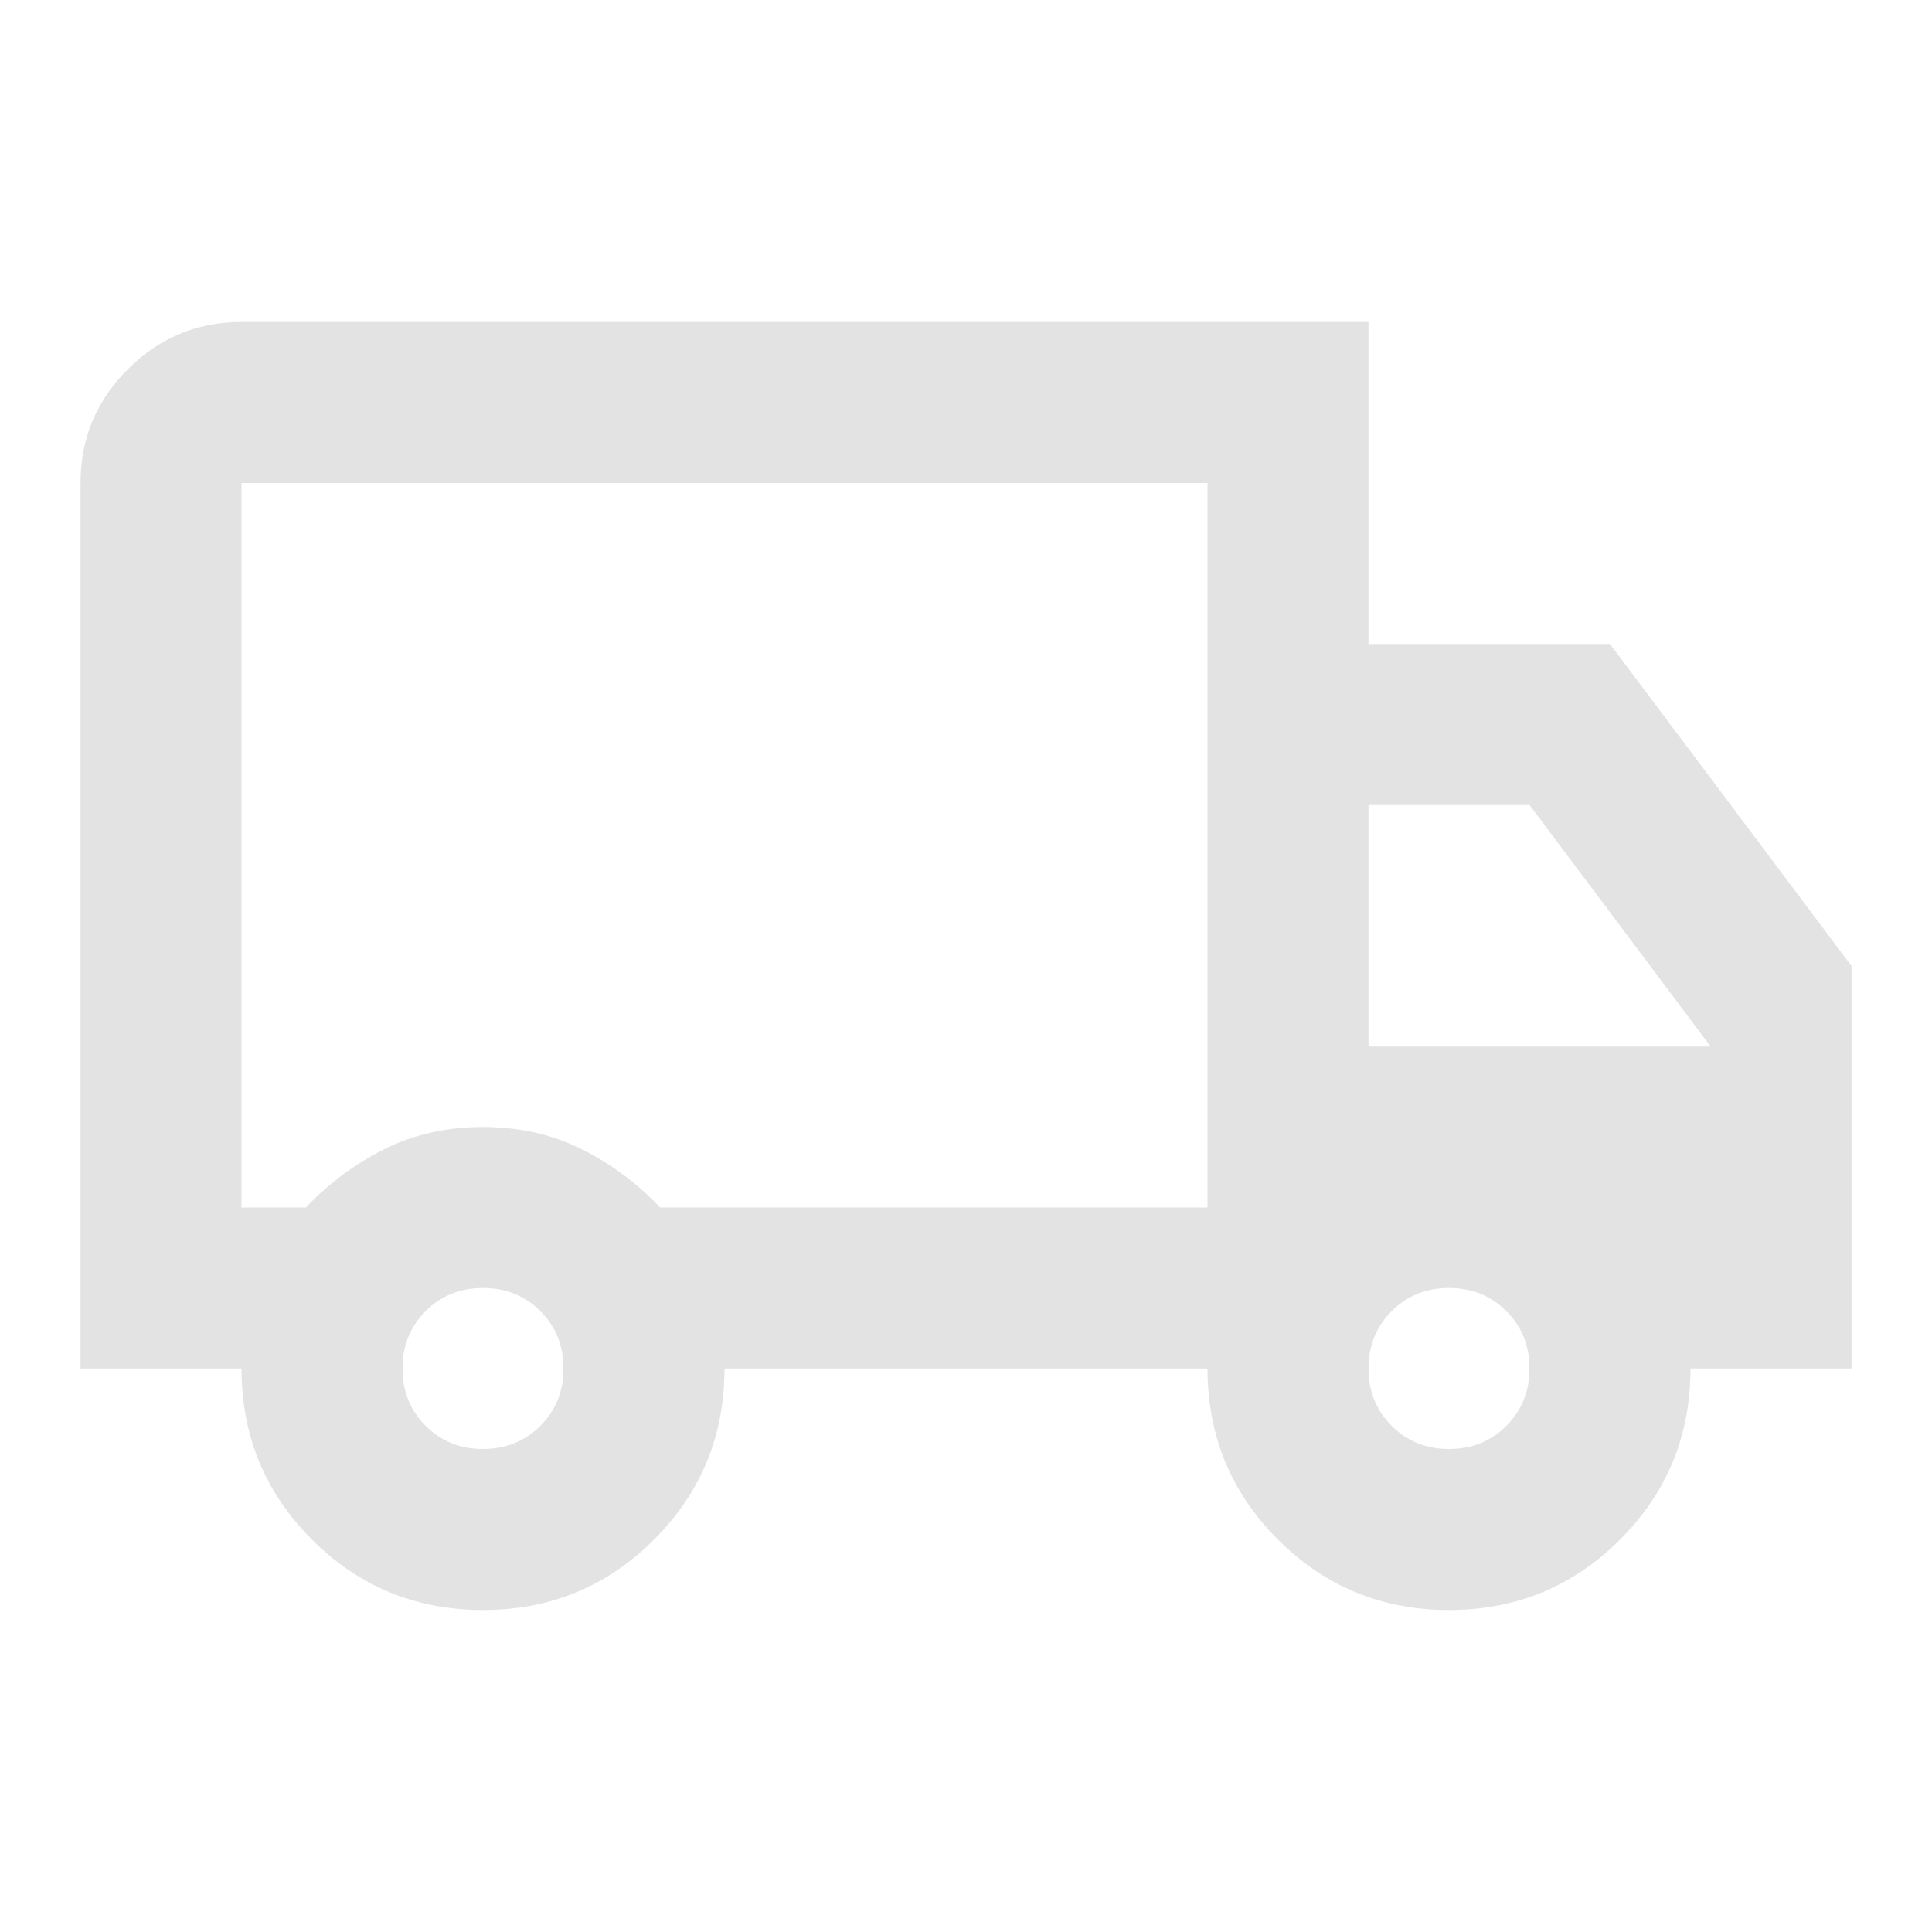
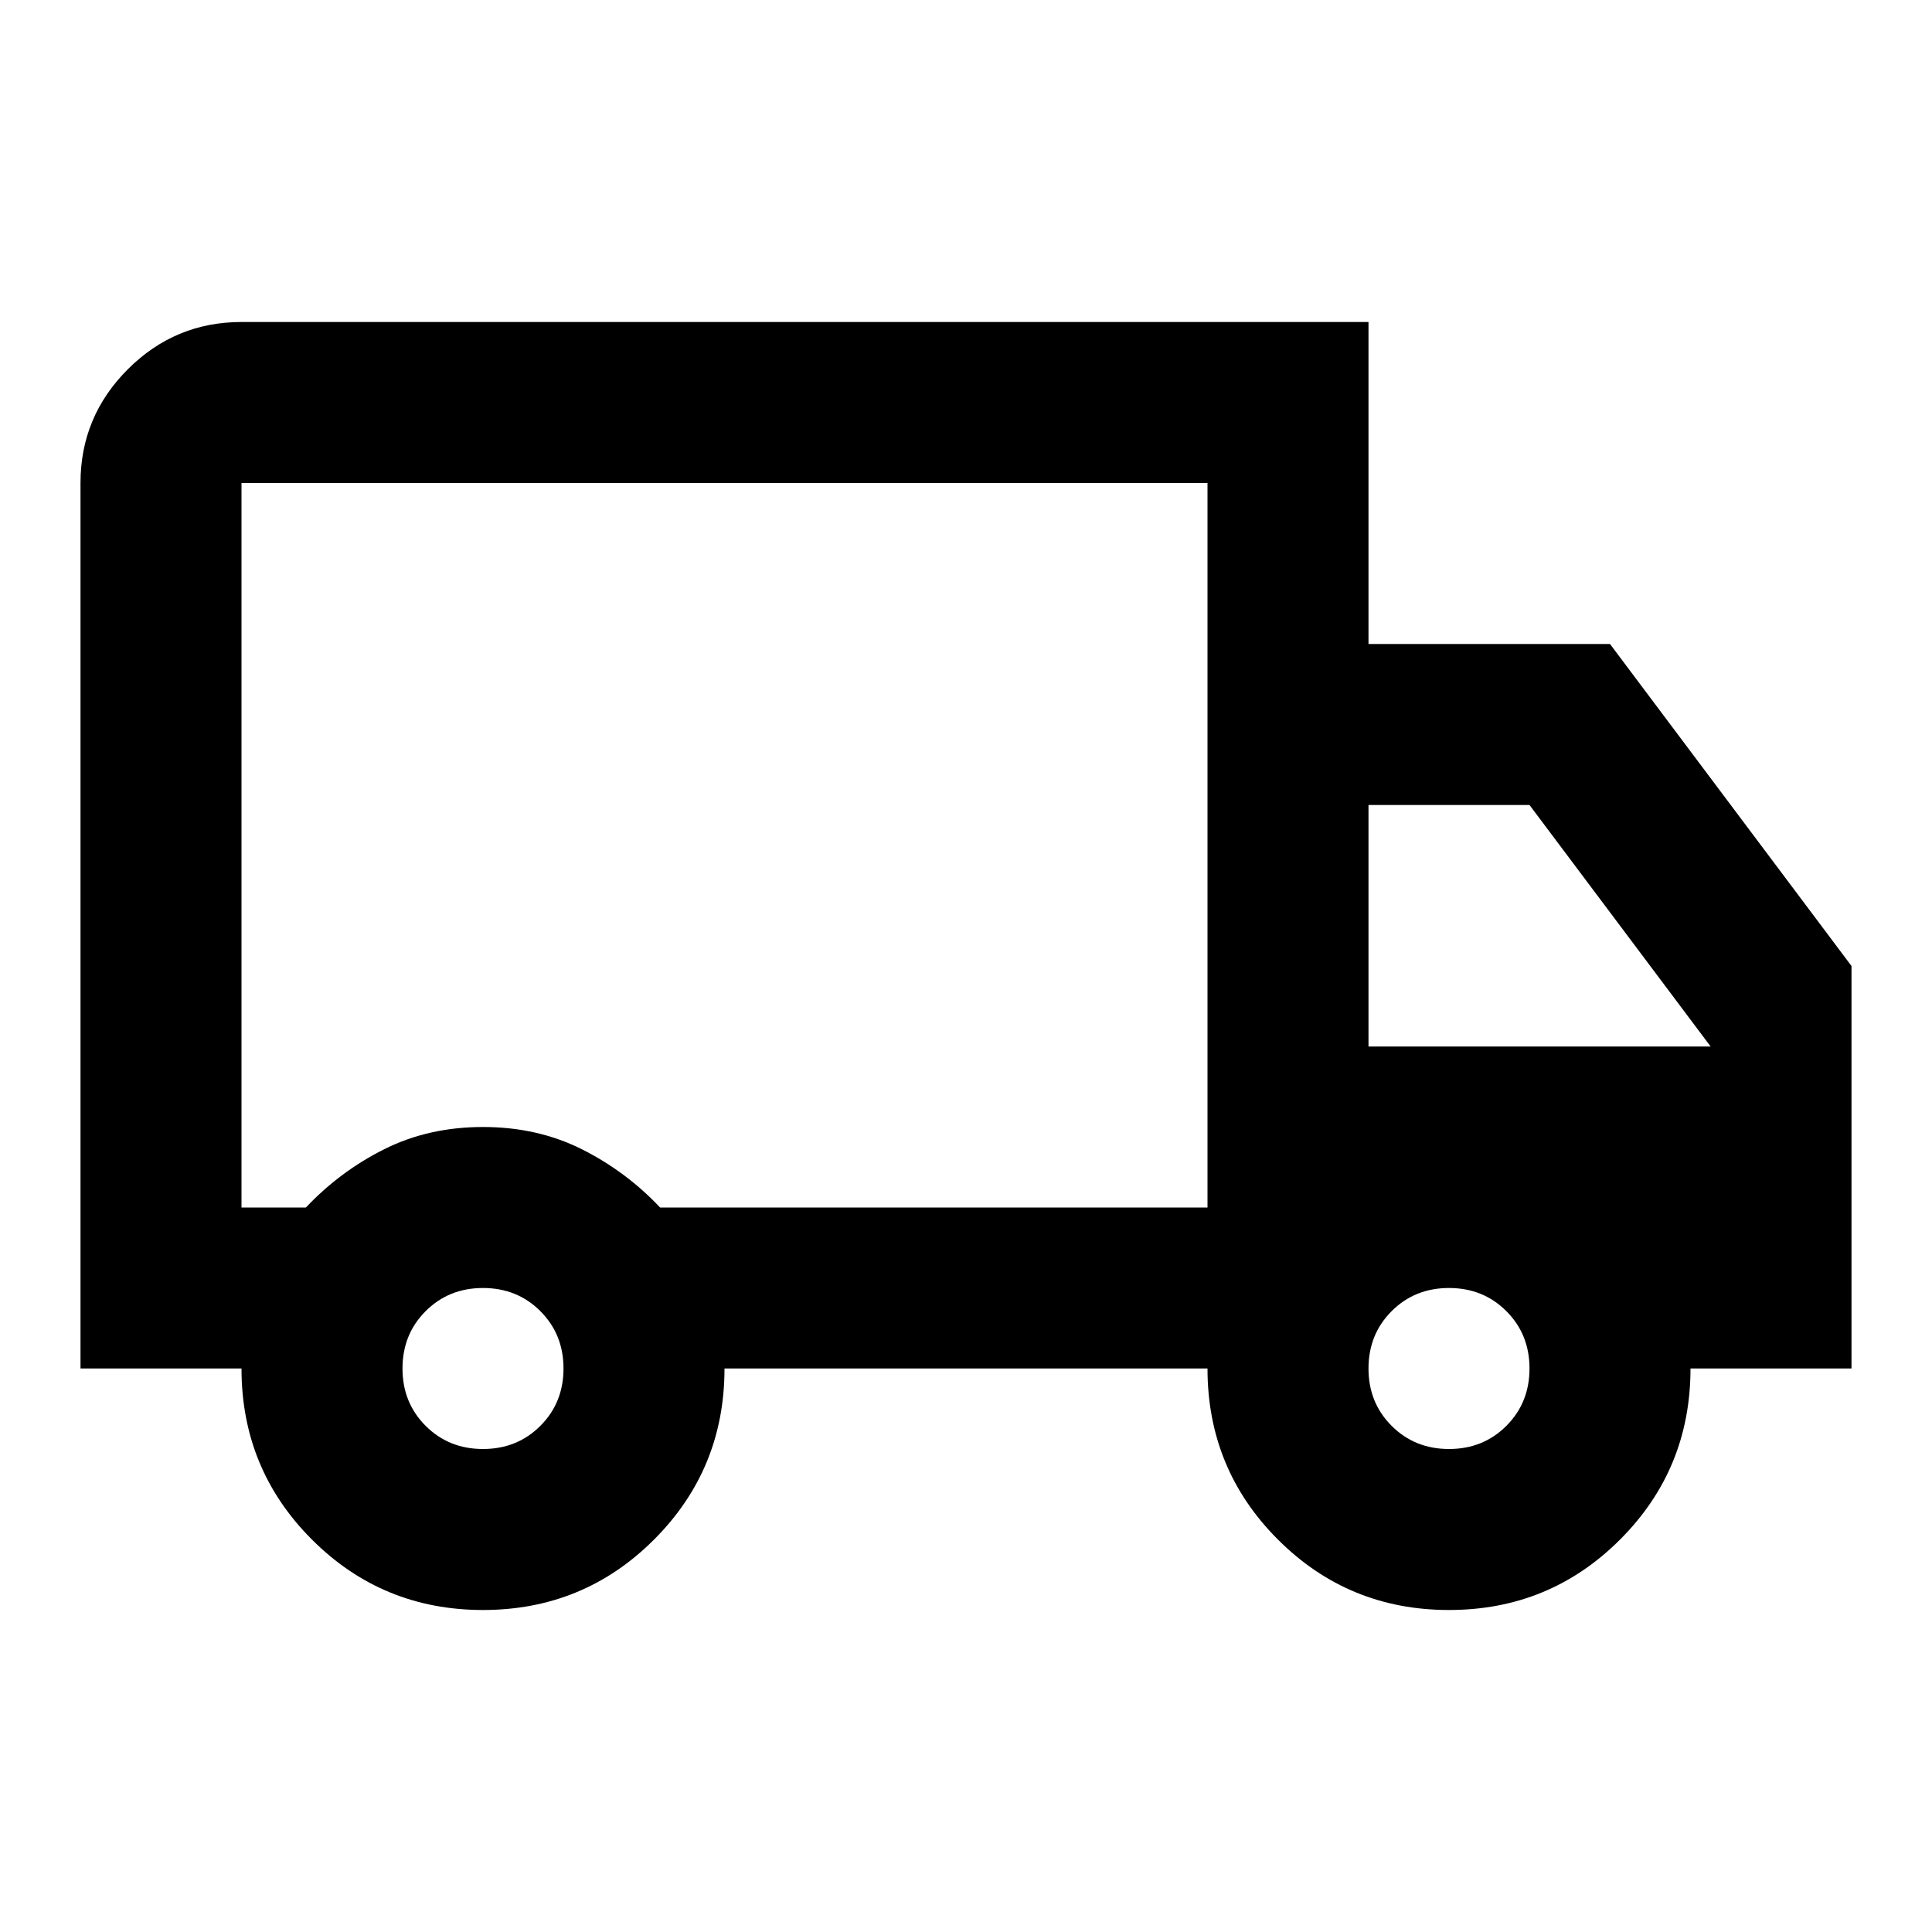
- <svg xmlns="http://www.w3.org/2000/svg" height="24px" viewBox="0 -960 960 960" width="24px" fill="#e3e3e3">
+ <svg xmlns="http://www.w3.org/2000/svg" height="24px" viewBox="0 -960 960 960" width="24px" fill="currentColor">
  <path d="M155-195q-35-35-35-85H40v-440q0-33 23.5-56.5T120-800h560v160h120l120 160v200h-80q0 50-35 85t-85 35q-50 0-85-35t-35-85H360q0 50-35 85t-85 35q-50 0-85-35Zm113.5-56.5Q280-263 280-280t-11.5-28.5Q257-320 240-320t-28.5 11.5Q200-297 200-280t11.5 28.5Q223-240 240-240t28.5-11.5ZM120-360h32q17-18 39-29t49-11q27 0 49 11t39 29h272v-360H120v360Zm628.5 108.5Q760-263 760-280t-11.5-28.5Q737-320 720-320t-28.5 11.5Q680-297 680-280t11.5 28.5Q703-240 720-240t28.5-11.5ZM680-440h170l-90-120h-80v120ZM360-540Z" />
</svg>
